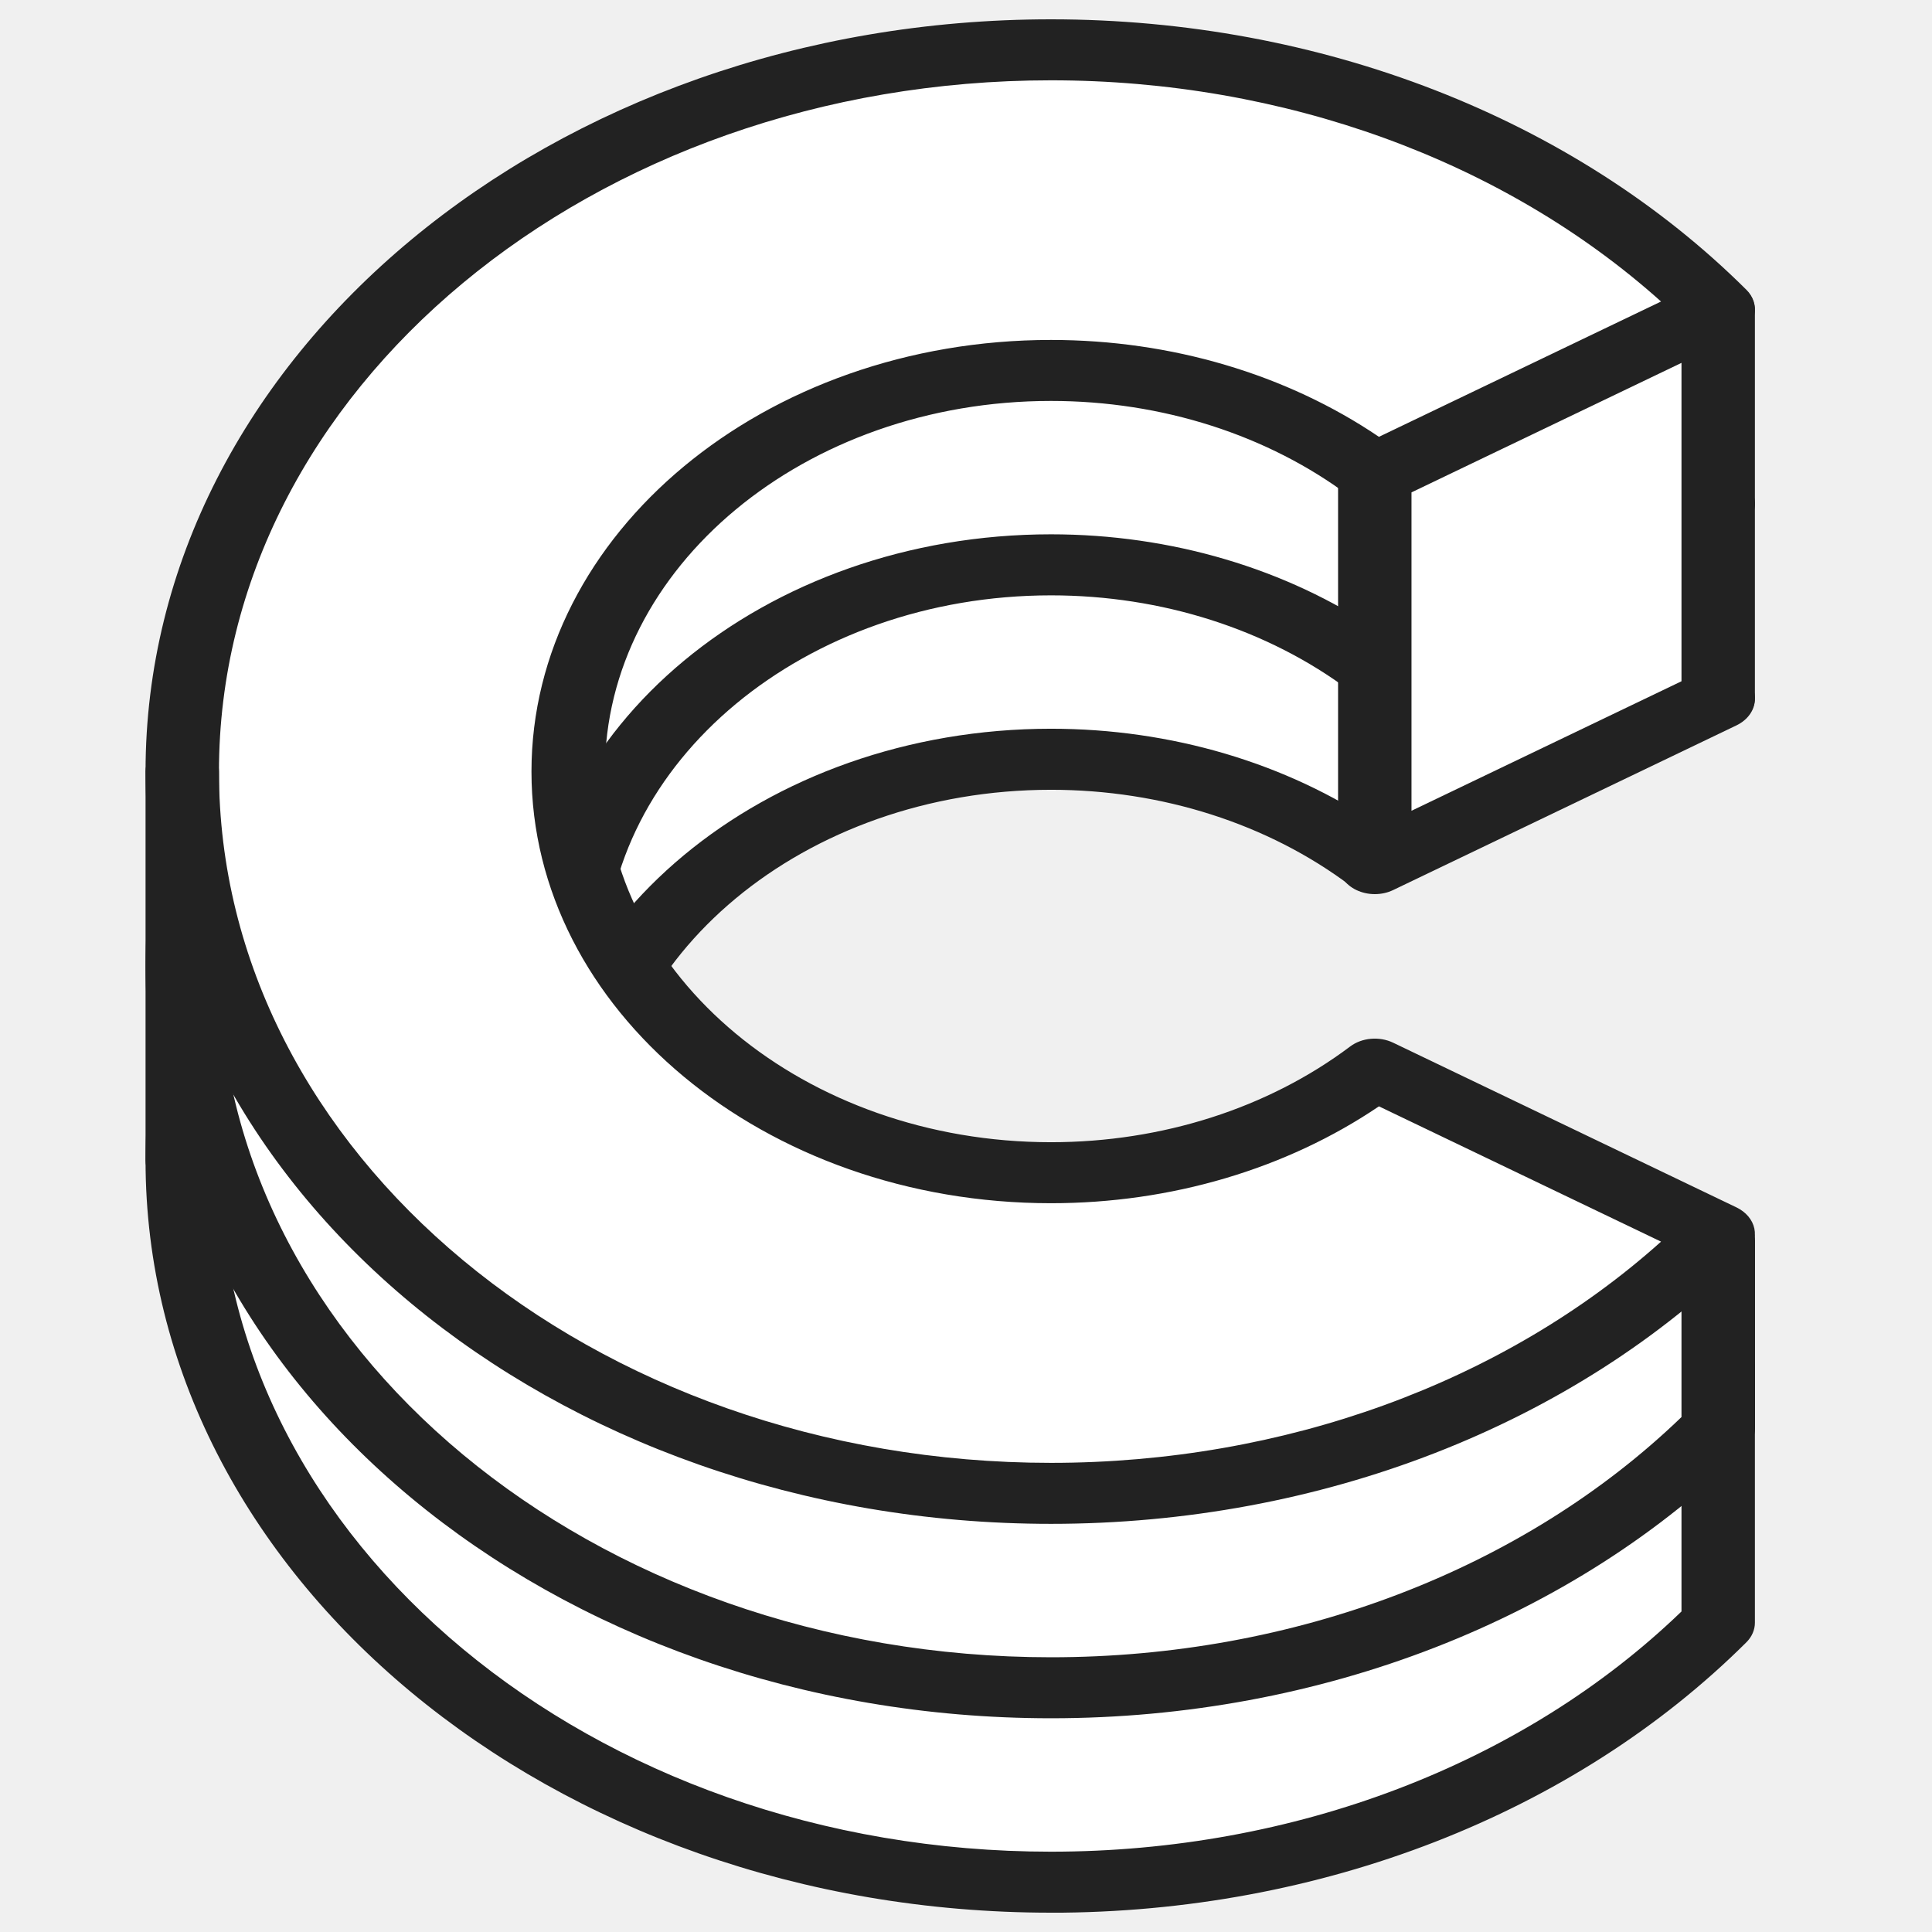
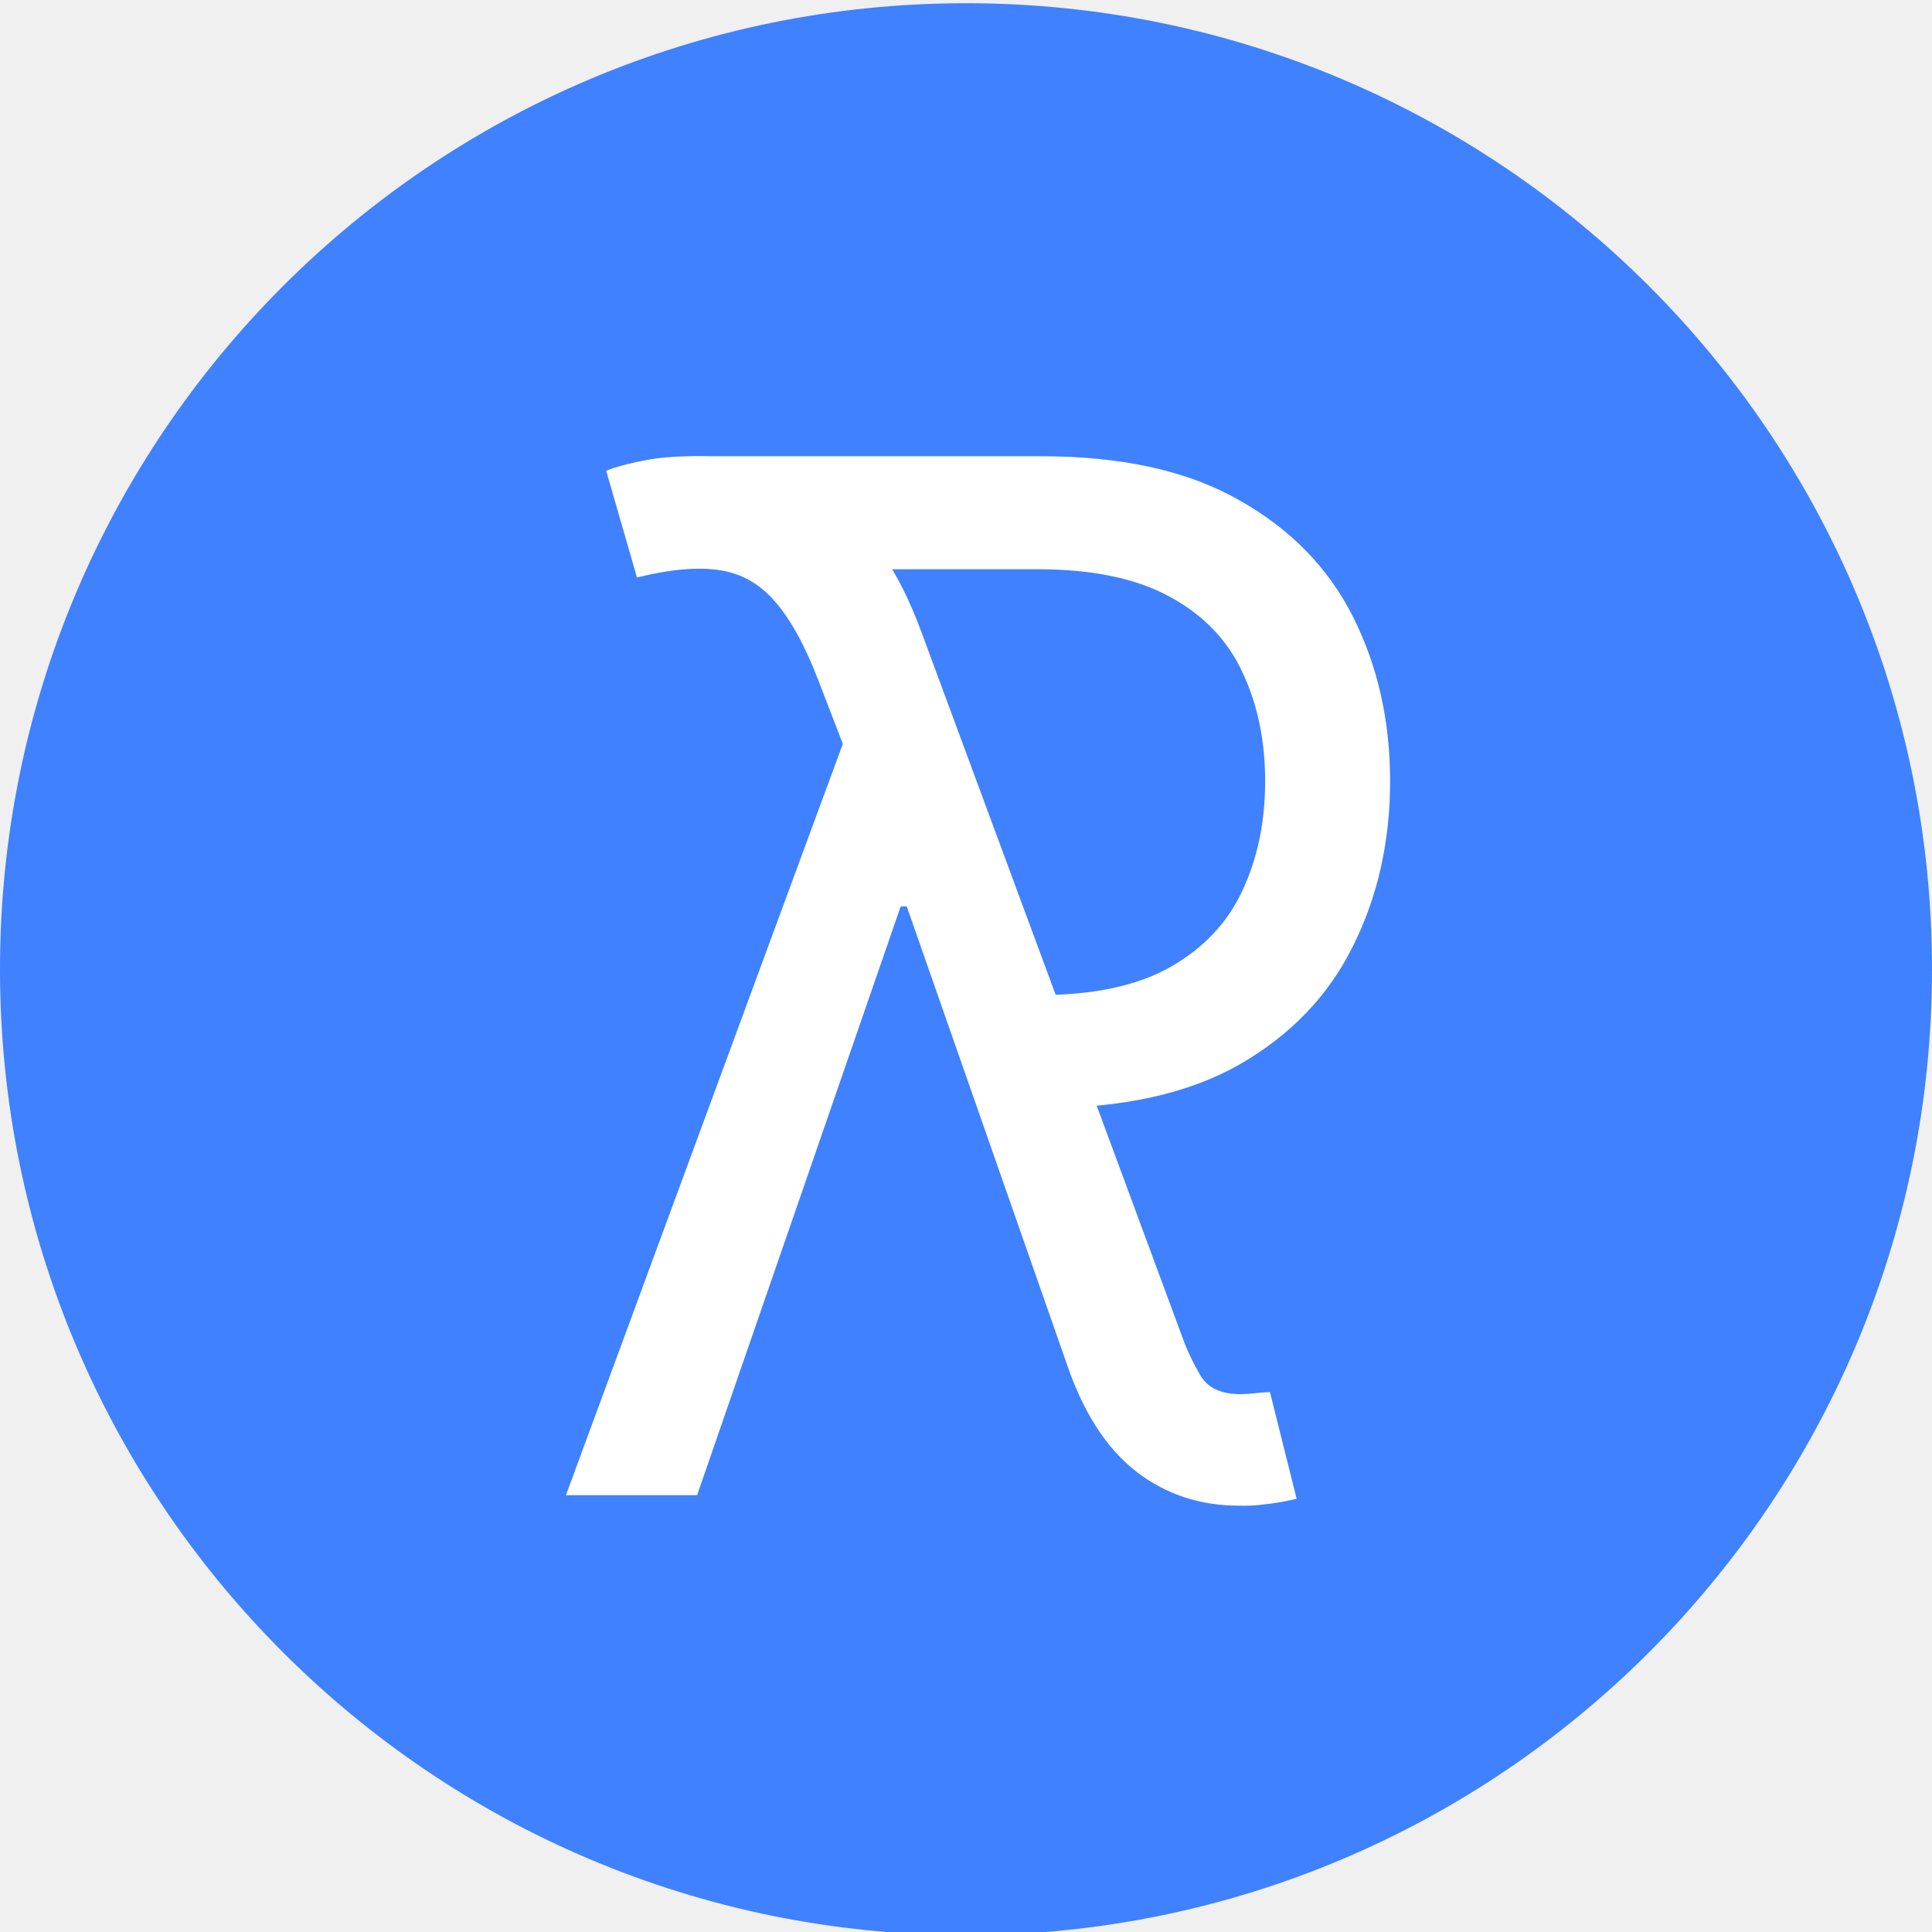
- <svg xmlns="http://www.w3.org/2000/svg" width="200" height="200" viewBox="0 0 200 200" fill="none">
-   <g clip-path="url(#clip0_2489_1178)">
-     <path d="M177.867 141.568C156.162 151.965 137.219 157.09 123.507 159.821C114.134 161.689 110.84 161.647 108.801 161.647C81.2 161.647 58.818 143.057 58.818 120.121C58.818 97.185 81.194 78.595 108.801 78.595C121.696 78.595 133.451 82.657 142.317 89.319L177.867 72.266C161.368 55.849 136.554 45.404 108.801 45.404C59.134 45.41 18.867 78.864 18.867 120.126C18.867 161.389 59.134 194.843 108.801 194.843C136.554 194.843 161.368 184.393 177.867 167.982V141.568Z" fill="white" />
-     <path d="M108.801 198C57.114 198 15.067 163.067 15.067 120.126C15.067 77.185 57.114 42.252 108.801 42.252C136.668 42.252 162.901 52.455 180.786 70.25C181.508 70.966 181.806 71.908 181.61 72.823C181.413 73.739 180.742 74.538 179.767 75.007L144.217 92.06C142.792 92.744 140.994 92.586 139.765 91.665C131.265 85.278 120.264 81.758 108.801 81.758C83.334 81.758 62.618 98.969 62.618 120.126C62.618 141.284 83.334 158.495 108.801 158.495H108.934C110.777 158.484 113.887 158.495 122.62 156.753C140.734 153.144 158.683 147.114 175.967 138.832C177.145 138.269 178.589 138.269 179.767 138.832C180.945 139.395 181.667 140.437 181.667 141.568V167.982C181.667 168.724 181.356 169.439 180.786 170.008C162.907 187.798 136.668 198.005 108.801 198.005V198ZM108.801 48.566C61.307 48.566 22.667 80.668 22.667 120.126C22.667 159.584 61.307 191.686 108.801 191.686C133.951 191.686 157.663 182.636 174.067 166.819V146.94C157.91 154.175 141.228 159.531 124.394 162.888C114.78 164.804 111.1 164.793 108.928 164.804H108.801C79.148 164.804 55.018 144.762 55.018 120.121C55.018 95.48 79.142 75.438 108.801 75.438C121.227 75.438 133.172 78.985 142.748 85.467L171.951 71.46C155.655 56.859 132.893 48.561 108.801 48.561V48.566Z" fill="#222222" />
-     <path d="M177.867 52.144C171.837 46.278 157.954 34.402 135.414 28.609C127.003 26.446 118.067 25.283 108.801 25.283C59.134 25.283 18.867 58.737 18.867 100C18.867 141.263 59.134 174.717 108.801 174.717C136.554 174.717 161.368 164.267 177.867 147.856V128.398C156.751 133.323 138.372 136.99 123.507 139.7C114.742 141.299 112.284 141.526 108.801 141.526C81.2 141.526 58.818 122.936 58.818 100C58.818 77.064 81.194 58.474 108.801 58.474C121.696 58.474 133.451 62.536 142.317 69.198L177.867 52.144Z" fill="white" />
-     <path d="M108.801 177.874C57.114 177.874 15.067 142.941 15.067 100C15.067 57.059 57.114 22.126 108.801 22.126C118.257 22.126 127.592 23.294 136.541 25.593C153.458 29.94 168.747 38.416 180.761 50.097C181.496 50.813 181.806 51.76 181.616 52.681C181.426 53.602 180.748 54.412 179.773 54.88L144.224 71.934C142.799 72.618 141 72.46 139.771 71.539C131.272 65.151 120.271 61.631 108.807 61.631C83.341 61.631 62.624 78.842 62.624 100C62.624 121.157 83.341 138.368 108.807 138.368C111.847 138.368 113.956 138.211 122.696 136.616C140.639 133.343 158.86 129.555 176.847 125.356C177.987 125.088 179.222 125.282 180.172 125.877C181.122 126.472 181.679 127.403 181.679 128.392V147.85C181.679 148.592 181.369 149.308 180.799 149.876C162.92 167.666 136.681 177.874 108.814 177.874H108.801ZM108.801 28.44C61.307 28.44 22.667 60.542 22.667 100C22.667 139.458 61.307 171.56 108.801 171.56C133.951 171.56 157.663 162.509 174.067 146.693V132.544C157.517 136.332 140.804 139.768 124.324 142.778C115.413 144.404 112.633 144.677 108.801 144.677C79.148 144.677 55.018 124.635 55.018 99.995C55.018 75.354 79.142 55.312 108.801 55.312C121.227 55.312 133.172 58.858 142.748 65.341L171.907 51.355C163.914 44.32 151.532 36.054 134.293 31.623C126.072 29.508 117.497 28.44 108.801 28.44Z" fill="#222222" />
-     <path d="M142.317 110.676C133.451 117.338 121.696 121.4 108.801 121.4C81.2 121.4 58.818 102.81 58.818 79.874C58.818 56.938 81.194 38.348 108.801 38.348C121.696 38.348 133.451 42.41 142.317 49.072L177.867 32.018C161.368 15.607 136.554 5.157 108.801 5.157C59.134 5.157 18.867 38.611 18.867 79.874C18.867 121.137 59.134 154.591 108.801 154.591C136.554 154.591 161.368 144.141 177.867 127.73L142.317 110.676Z" fill="white" />
-     <path d="M108.801 157.748C57.114 157.748 15.067 122.815 15.067 79.874C15.067 36.933 57.114 2 108.801 2C136.668 2 162.901 12.203 180.786 29.998C181.508 30.713 181.806 31.655 181.61 32.571C181.413 33.486 180.742 34.286 179.767 34.754L144.217 51.808C142.792 52.492 140.994 52.334 139.765 51.413C131.266 45.025 120.264 41.505 108.801 41.505C83.334 41.505 62.618 58.716 62.618 79.874C62.618 101.031 83.334 118.242 108.801 118.242C120.271 118.242 131.266 114.722 139.765 108.335C140.987 107.414 142.786 107.256 144.217 107.94L179.767 124.993C180.736 125.462 181.413 126.256 181.61 127.177C181.806 128.092 181.502 129.04 180.786 129.75C162.907 147.54 136.668 157.748 108.801 157.748ZM108.801 8.314C61.307 8.314 22.667 40.416 22.667 79.874C22.667 119.332 61.307 151.434 108.801 151.434C132.893 151.434 155.655 143.136 171.951 128.534L142.748 114.528C133.172 121.01 121.227 124.557 108.801 124.557C79.148 124.557 55.018 104.515 55.018 79.874C55.018 55.233 79.142 35.191 108.801 35.191C121.227 35.191 133.172 38.737 142.748 45.22L171.951 31.213C155.655 16.612 132.893 8.314 108.801 8.314Z" fill="#222222" />
-     <path d="M142.317 89.403V69.277V49.151L177.867 32.102V52.229V72.355L142.317 89.403Z" fill="white" />
-     <path d="M142.317 92.56C141.659 92.56 141.006 92.418 140.417 92.139C139.239 91.576 138.517 90.534 138.517 89.403V49.151C138.517 48.025 139.239 46.983 140.417 46.414L175.967 29.361C177.145 28.798 178.589 28.798 179.767 29.361C180.945 29.924 181.667 30.966 181.667 32.097V72.35C181.667 73.476 180.945 74.517 179.767 75.086L144.217 92.139C143.628 92.423 142.976 92.56 142.317 92.56ZM146.117 50.971V83.931L174.067 70.524V37.564L146.117 50.971Z" fill="#222222" />
-     <path d="M18.867 123.283C16.77 123.283 15.067 121.868 15.067 120.126V79.874C15.067 78.132 16.77 76.717 18.867 76.717C20.963 76.717 22.667 78.132 22.667 79.874V120.126C22.667 121.868 20.963 123.283 18.867 123.283Z" fill="#222222" />
-   </g>
-   <defs>
-     <clipPath id="clip0_2489_1178">
-       <rect width="166.6" height="196" fill="white" transform="translate(15.0667 2)" />
-     </clipPath>
-   </defs>
+ <svg xmlns="http://www.w3.org/2000/svg" version="1.1" width="150" height="150">
+   <svg width="150" height="150" viewBox="0 0 300 300" fill="none">
+     <circle cx="150" cy="150.5" r="150" fill="#3F81FF" />
+     <path d="M111.479 85.343L108.071 71.095H161.682C174.129 71.095 184.304 73.342 192.206 77.835C200.16 82.277 206.048 88.294 209.87 95.886C213.692 103.479 215.603 111.949 215.603 121.298C215.603 130.646 213.692 139.142 209.87 146.786C206.1 154.43 200.263 160.525 192.361 165.07C184.459 169.563 174.336 171.81 161.992 171.81H161.372V154.766C169.894 154.766 176.737 153.294 181.902 150.35C187.067 147.406 190.812 143.429 193.136 138.419C195.512 133.358 196.7 127.65 196.7 121.298C196.7 114.945 195.512 109.263 193.136 104.254C190.812 99.244 187.041 95.318 181.825 92.478C176.608 89.585 169.687 88.139 161.062 88.139H127.284L111.479 85.343Z" fill="white" />
+     <path d="M192.359 233.549C186.368 233.549 181.099 231.793 176.554 228.281C172.061 224.768 168.549 219.371 166.018 212.089L137.508 130.587L131.93 117.572L127.282 105.486C125.164 100.011 122.892 95.905 120.464 93.168C118.088 90.431 115.196 88.804 111.787 88.287C108.378 87.771 104.143 88.132 99.082 89.372L94.433 73.257C95.363 72.844 97.041 72.379 99.469 71.863C101.896 71.347 104.66 71.088 107.758 71.088C116.281 71.088 123.408 73.309 129.141 77.751C134.874 82.193 139.419 88.959 142.776 98.049L183.372 207.75C184.095 209.765 185.051 211.779 186.238 213.793C187.426 215.756 189.57 216.737 192.669 216.737C193.288 216.737 194.037 216.685 194.915 216.582C195.845 216.479 196.542 216.427 197.007 216.427L201.036 232.542C199.538 232.903 198.04 233.161 196.542 233.316C195.096 233.523 193.702 233.6 192.359 233.549ZM88.235 231.922L134.719 105.796L142.156 140.504H139.677L108.068 231.922H88.235Z" fill="white" />
+     <path d="M111.479 85.343L108.071 71.095H161.682C174.129 71.095 184.304 73.342 192.206 77.835C200.16 82.277 206.048 88.294 209.87 95.886C213.692 103.479 215.603 111.949 215.603 121.298C215.603 130.646 213.692 139.142 209.87 146.786C206.1 154.43 200.263 160.525 192.361 165.07C184.459 169.563 174.336 171.81 161.992 171.81H161.372V154.766C169.894 154.766 176.737 153.294 181.902 150.35C187.067 147.406 190.812 143.429 193.136 138.419C195.512 133.358 196.7 127.65 196.7 121.298C196.7 114.945 195.512 109.263 193.136 104.254C190.812 99.244 187.041 95.318 181.825 92.478C176.608 89.585 169.687 88.139 161.062 88.139H127.284L111.479 85.343Z" stroke="white" stroke-width="0.5" />
+     <path d="M192.359 233.549C186.368 233.549 181.099 231.793 176.554 228.281C172.061 224.768 168.549 219.371 166.018 212.089L137.508 130.587L131.93 117.572L127.282 105.486C125.164 100.011 122.892 95.905 120.464 93.168C118.088 90.431 115.196 88.804 111.787 88.287C108.378 87.771 104.143 88.132 99.082 89.372L94.433 73.257C95.363 72.844 97.041 72.379 99.469 71.863C101.896 71.347 104.66 71.088 107.758 71.088C116.281 71.088 123.408 73.309 129.141 77.751C134.874 82.193 139.419 88.959 142.776 98.049L183.372 207.75C184.095 209.765 185.051 211.779 186.238 213.793C187.426 215.756 189.57 216.737 192.669 216.737C193.288 216.737 194.037 216.685 194.915 216.582C195.845 216.479 196.542 216.427 197.007 216.427L201.036 232.542C199.538 232.903 198.04 233.161 196.542 233.316C195.096 233.523 193.702 233.6 192.359 233.549ZM88.235 231.922L134.719 105.796L142.156 140.504H139.677L108.068 231.922H88.235Z" stroke="white" stroke-width="0.5" />
+   </svg>
+   <style>@media (prefers-color-scheme: light) { :root { filter: none; } }
+ @media (prefers-color-scheme: dark) { :root { filter: none; } }
+ </style>
</svg>
